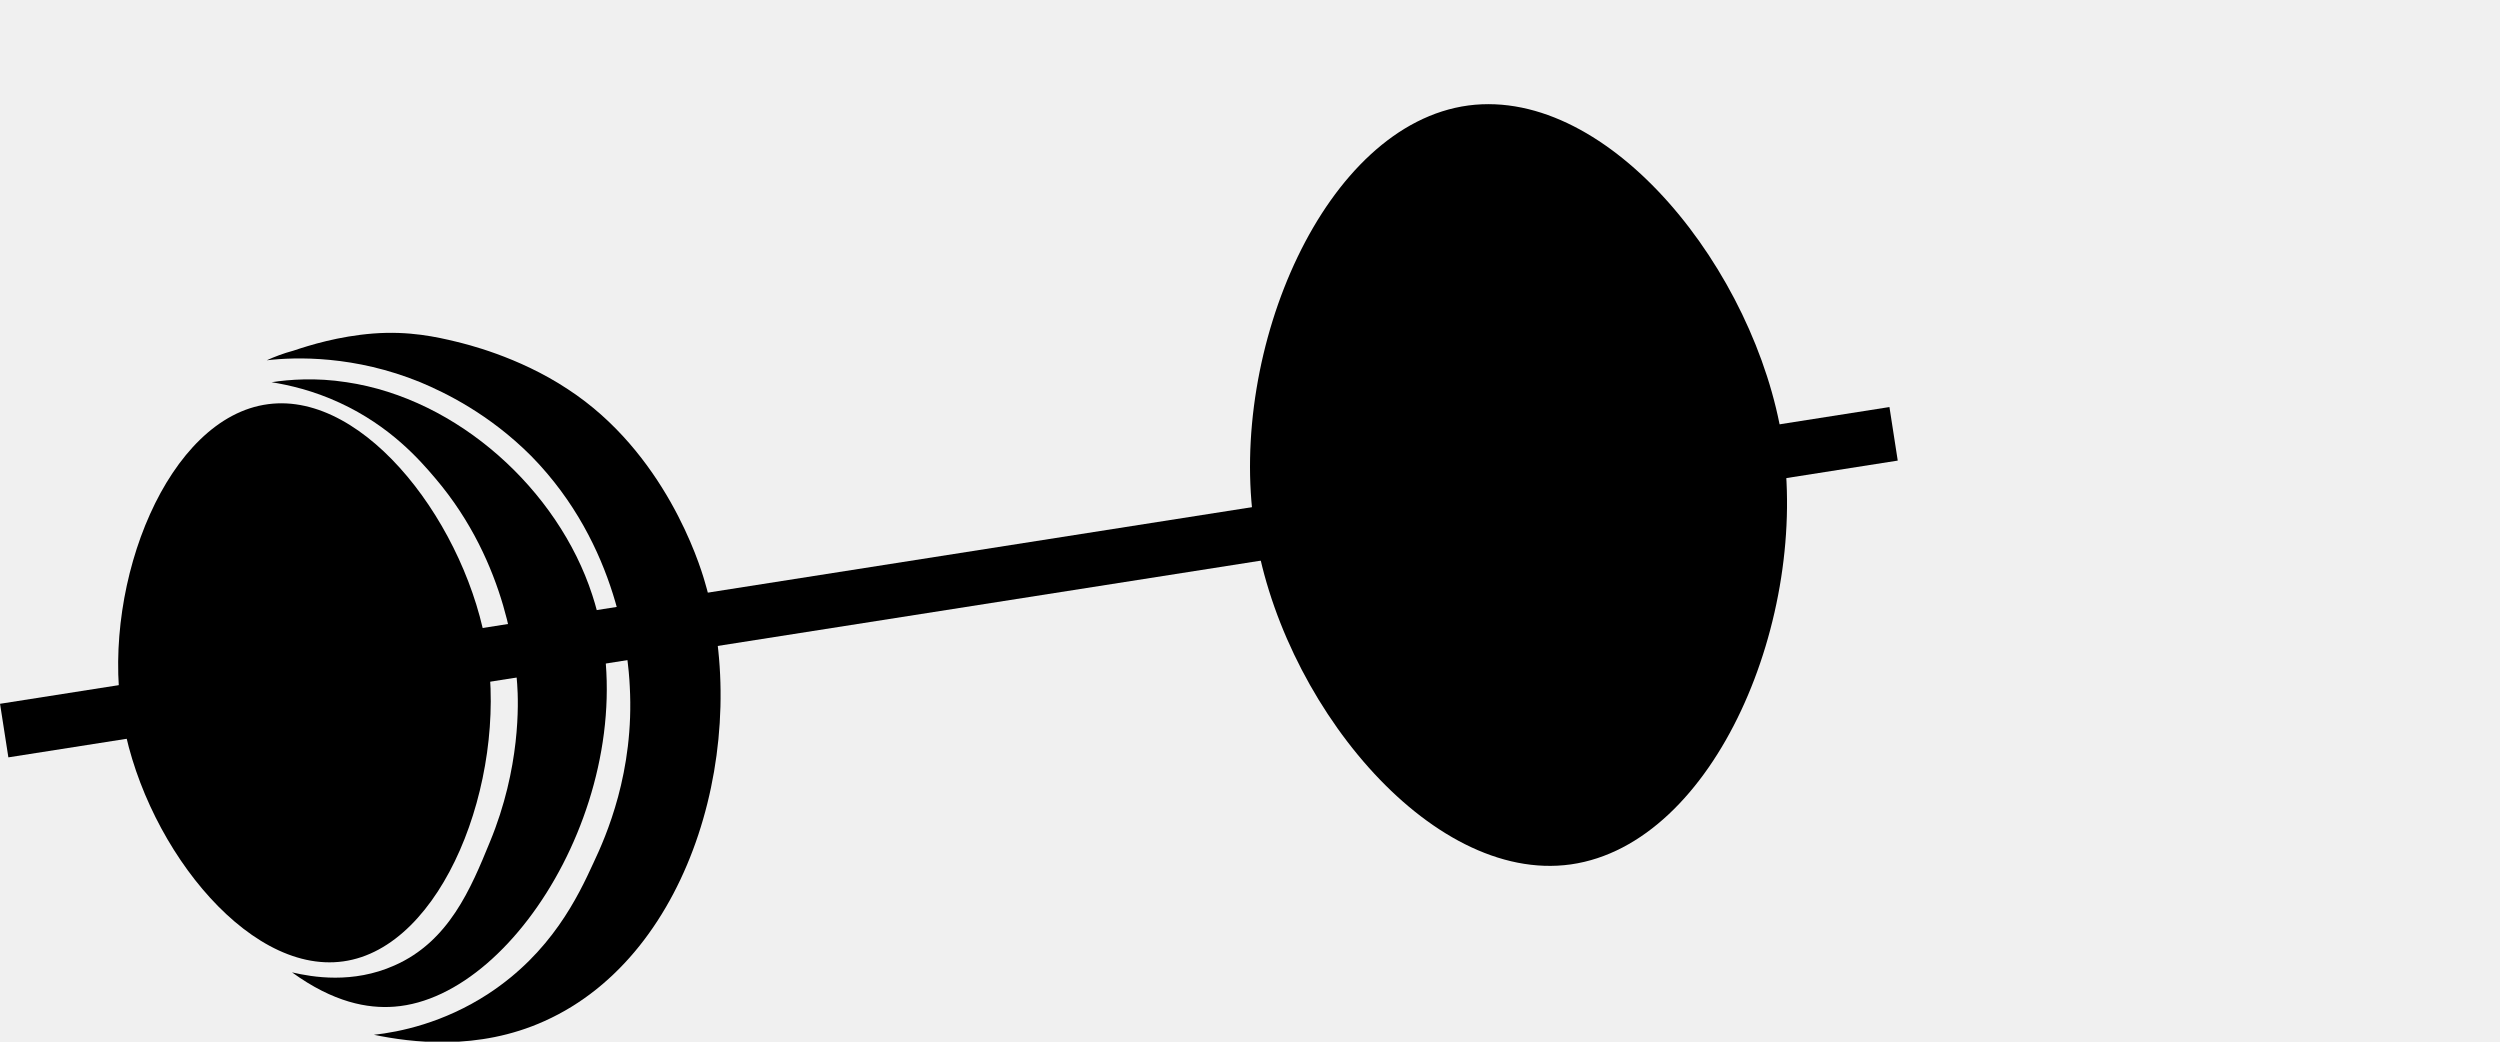
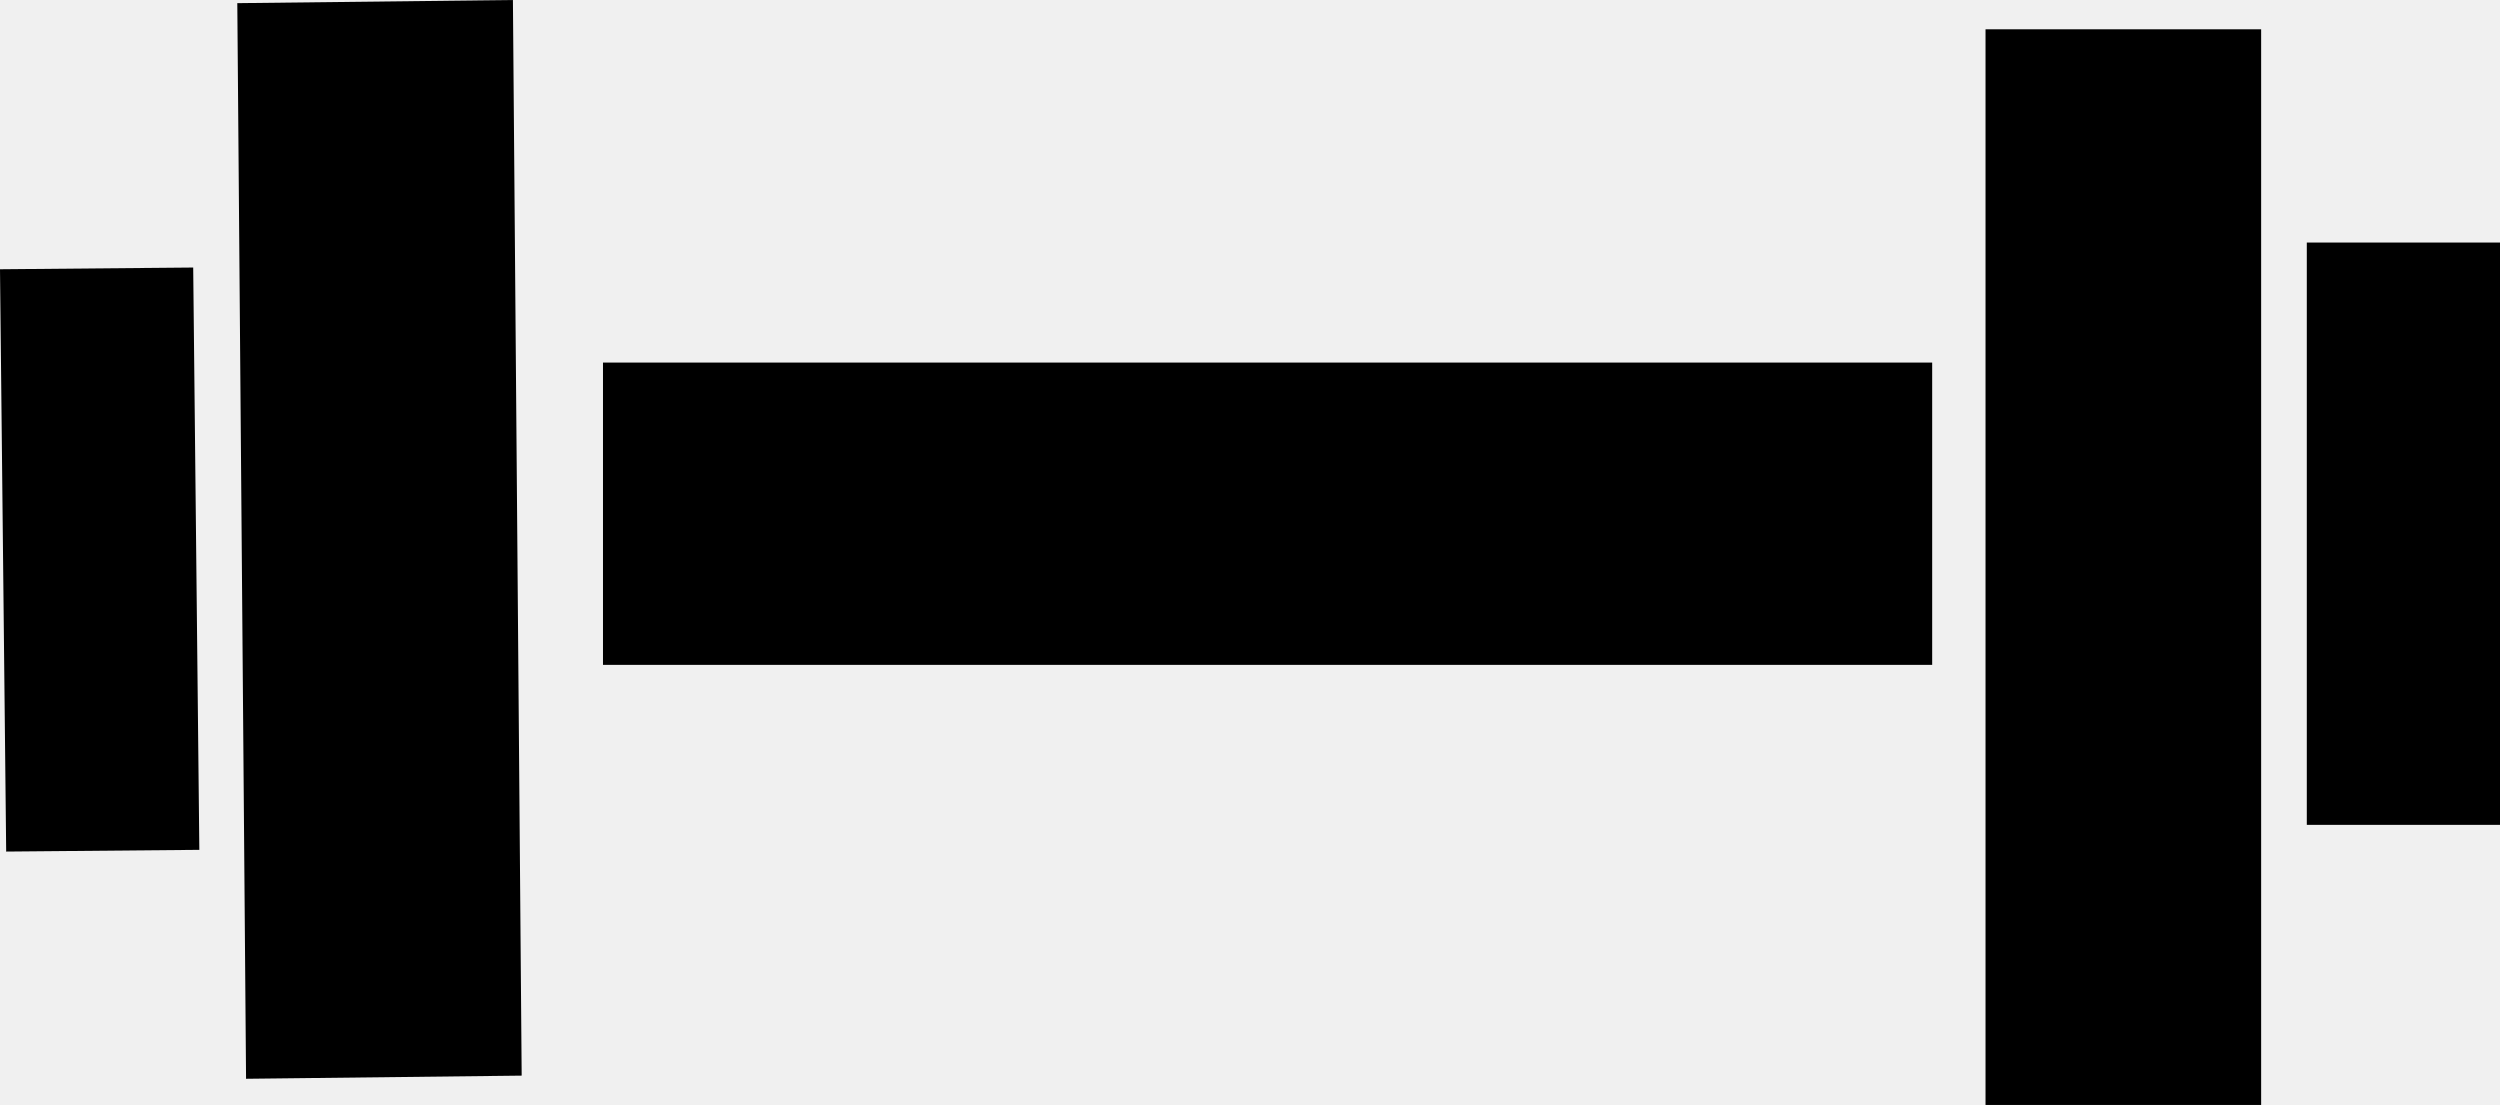
- <svg xmlns="http://www.w3.org/2000/svg" width="72" height="30" viewBox="0 0 72 30" fill="none">
-   <g clip-path="url(#clip0)">
-     <path d="M54.416 11.723L0.001 20.269L0.241 21.812L54.655 13.265L54.416 11.723Z" fill="black" />
-     <path d="M14.031 18.755C14.6 22.51 12.753 27.293 9.884 27.688C7.055 28.083 4.028 24.13 3.498 20.494C2.948 16.759 4.834 12.016 7.723 11.64C10.552 11.265 13.48 15.198 14.031 18.755Z" fill="black" />
-     <path d="M51.331 12.662C52.117 17.761 49.405 24.302 45.239 24.895C41.152 25.468 36.829 20.112 36.122 15.152C35.375 10.073 38.146 3.591 42.292 3.037C46.379 2.504 50.565 7.82 51.331 12.662Z" fill="black" />
-     <path d="M17.057 17.134C18.747 22.273 15.013 28.715 11.358 28.992C10.592 29.051 9.609 28.873 8.41 28.004C9 28.142 10.159 28.34 11.358 27.806C12.93 27.115 13.559 25.593 14.109 24.249C14.993 22.115 14.934 20.237 14.895 19.704C14.856 19.091 14.64 16.245 12.537 13.775C12.085 13.241 11.24 12.273 9.786 11.601C9.02 11.245 8.312 11.087 7.821 11.008C8.332 10.929 9.098 10.87 9.982 11.008C13.186 11.482 16.074 14.111 17.057 17.134Z" fill="black" />
-     <path d="M20.299 16.759C21.635 21.245 20.004 27.47 15.681 29.407C13.755 30.277 11.83 30.02 10.768 29.802C11.496 29.723 12.773 29.466 14.07 28.617C15.878 27.431 16.644 25.83 17.096 24.842C17.45 24.091 18.275 22.233 18.137 19.763C18.098 18.933 17.823 15.711 15.308 13.142C14.089 11.917 12.812 11.304 12.105 11.008C10.218 10.237 8.528 10.277 7.683 10.376C7.9 10.277 8.155 10.178 8.45 10.099C8.921 9.941 9.747 9.684 10.749 9.605C11.79 9.526 12.576 9.704 13.146 9.842C13.382 9.901 14.915 10.257 16.349 11.206C19.14 13.024 20.142 16.206 20.299 16.759Z" fill="black" />
+ <svg xmlns="http://www.w3.org/2000/svg" viewBox="0 0 562.37 248.56">
+   <g id="Layer_2" data-name="Layer 2">
+     <g id="Layer_1-2" data-name="Layer 1">
+       <rect x="135.64" y="81.56" width="299" height="68" />
+       <rect x="446.64" y="6.59" width="62" height="241.97" />
+       <rect x="518.91" y="54.56" width="43.46" height="130.99" />
+       <polygon points="53.38 0.71 115.38 0 117.35 241.96 55.35 242.67 53.38 0.71" />
+       <polygon points="0 60.57 43.46 60.18 44.84 191.17 1.39 191.56 0 60.57" />
+     </g>
  </g>
-   <defs>
-     <clipPath id="clip0">
-       <rect width="72" height="30" fill="white" />
-     </clipPath>
-   </defs>
</svg>
